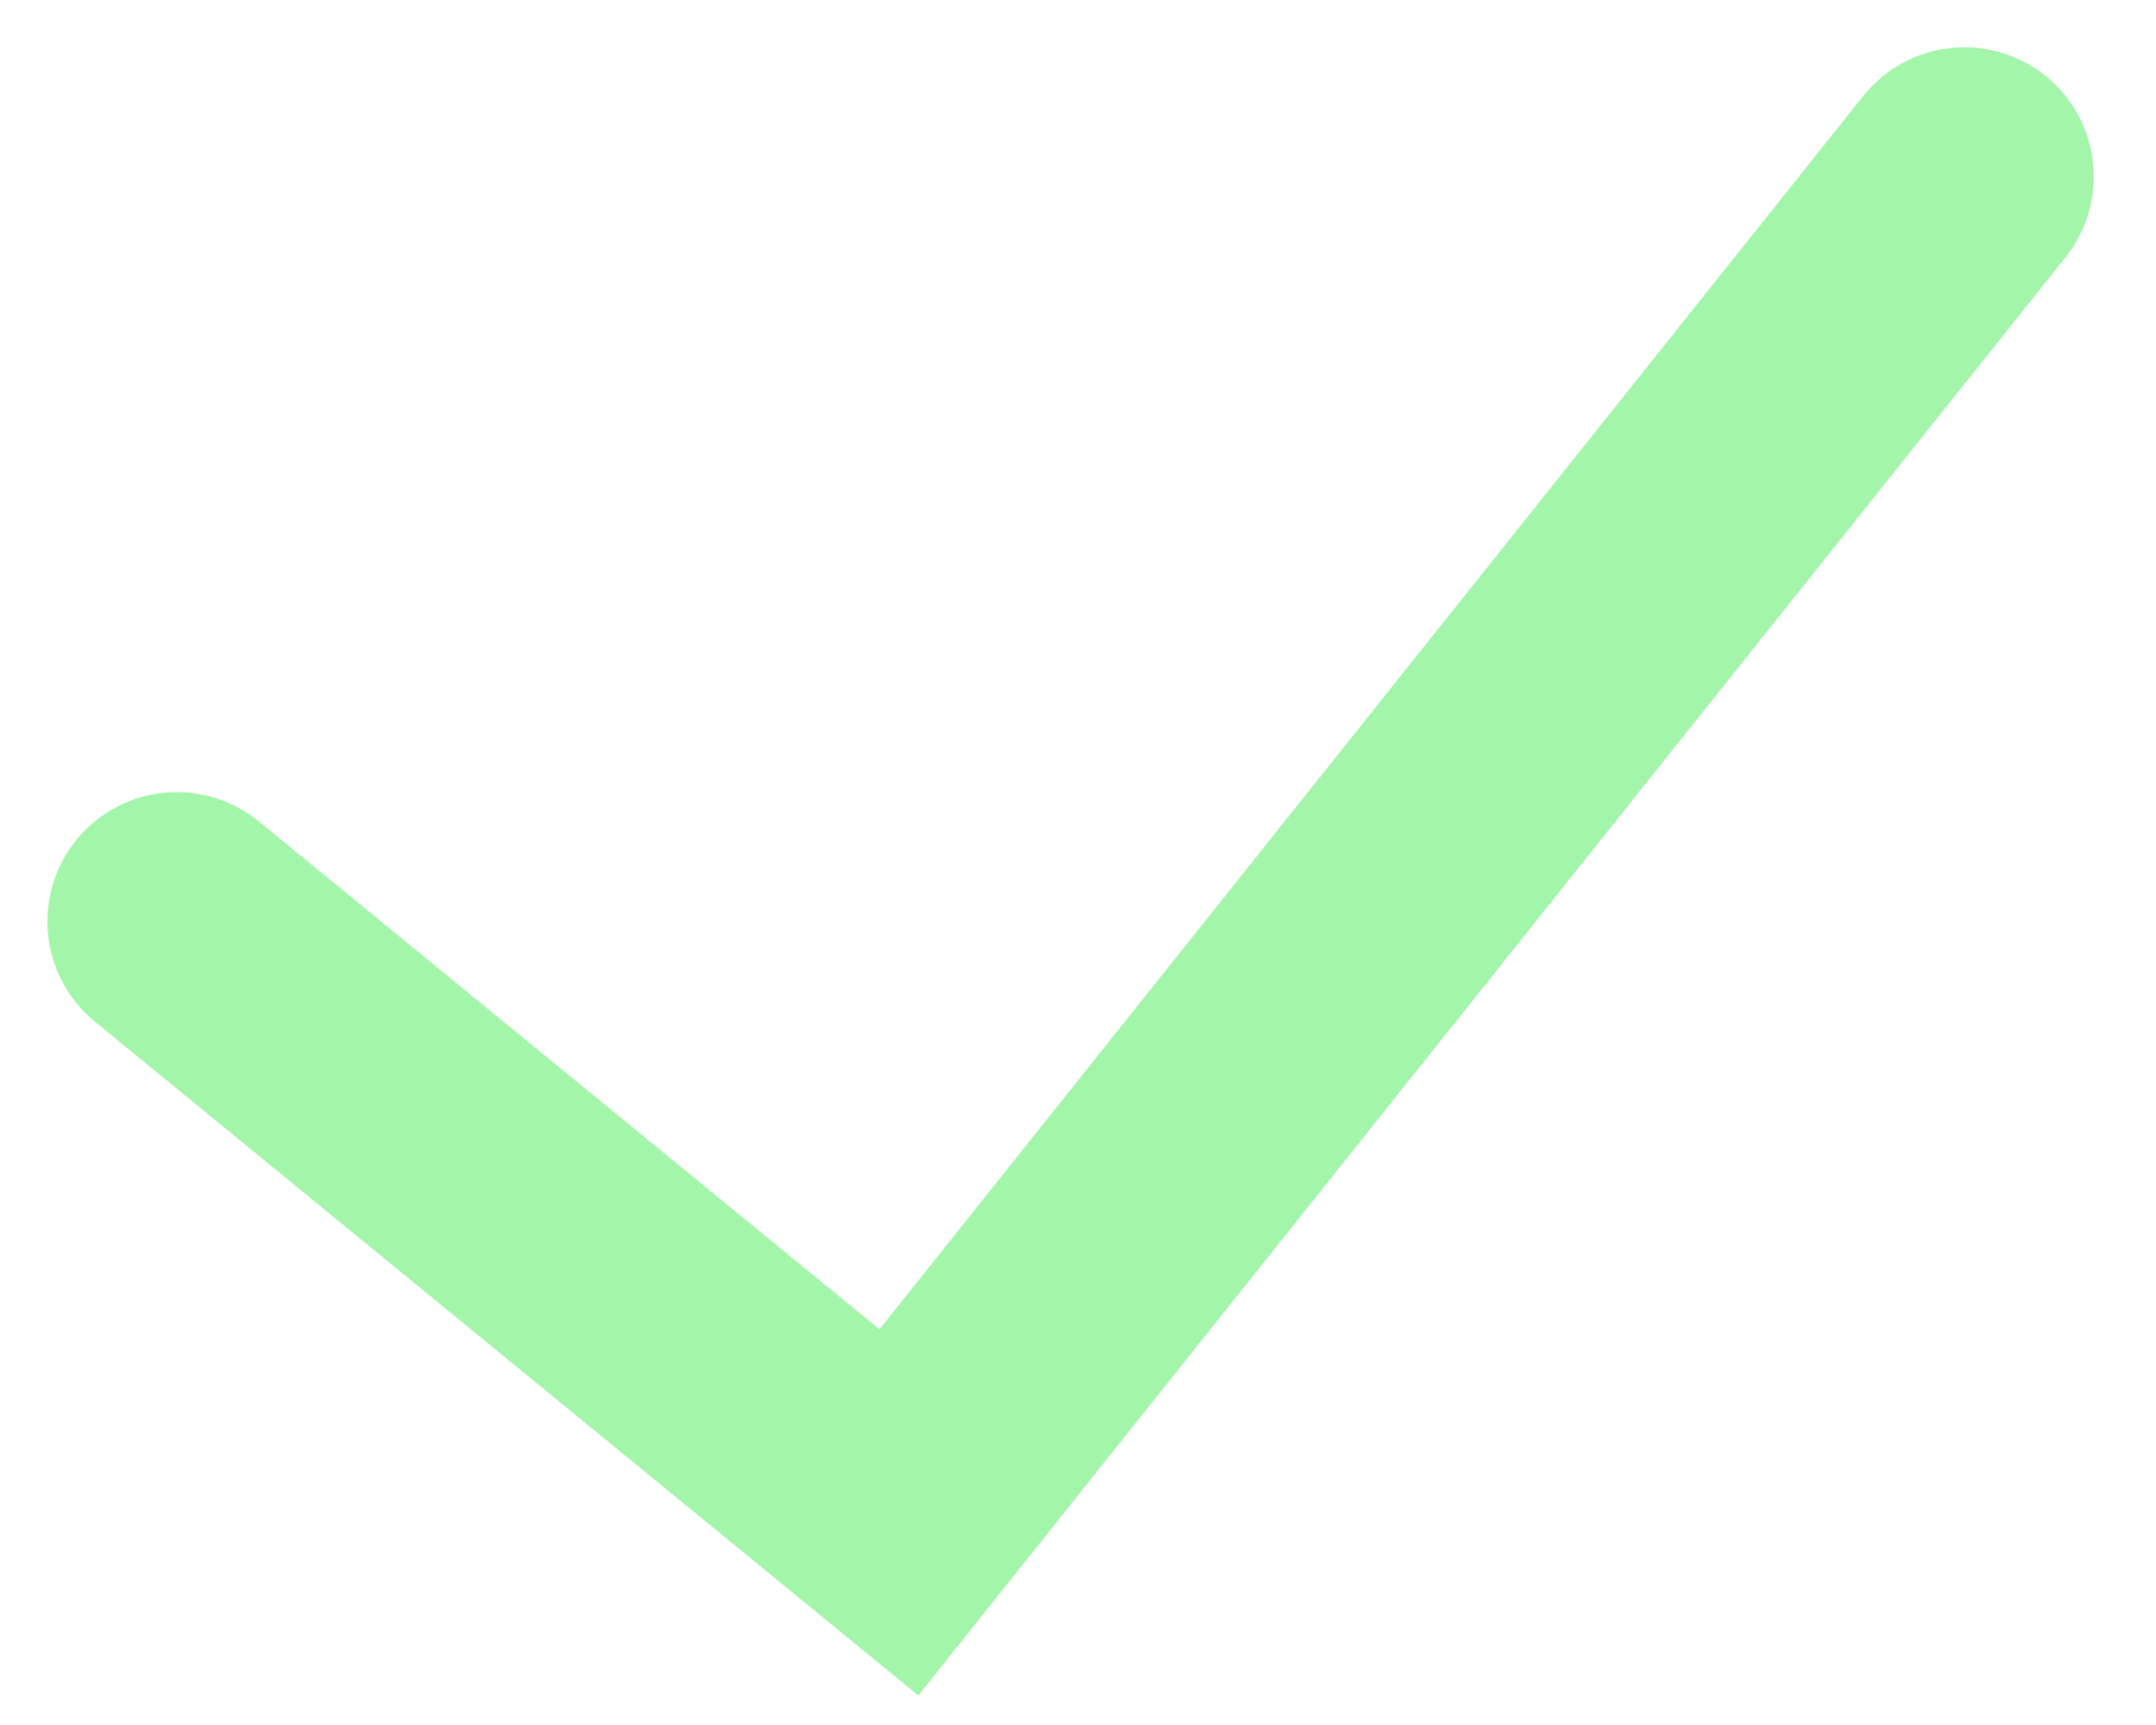
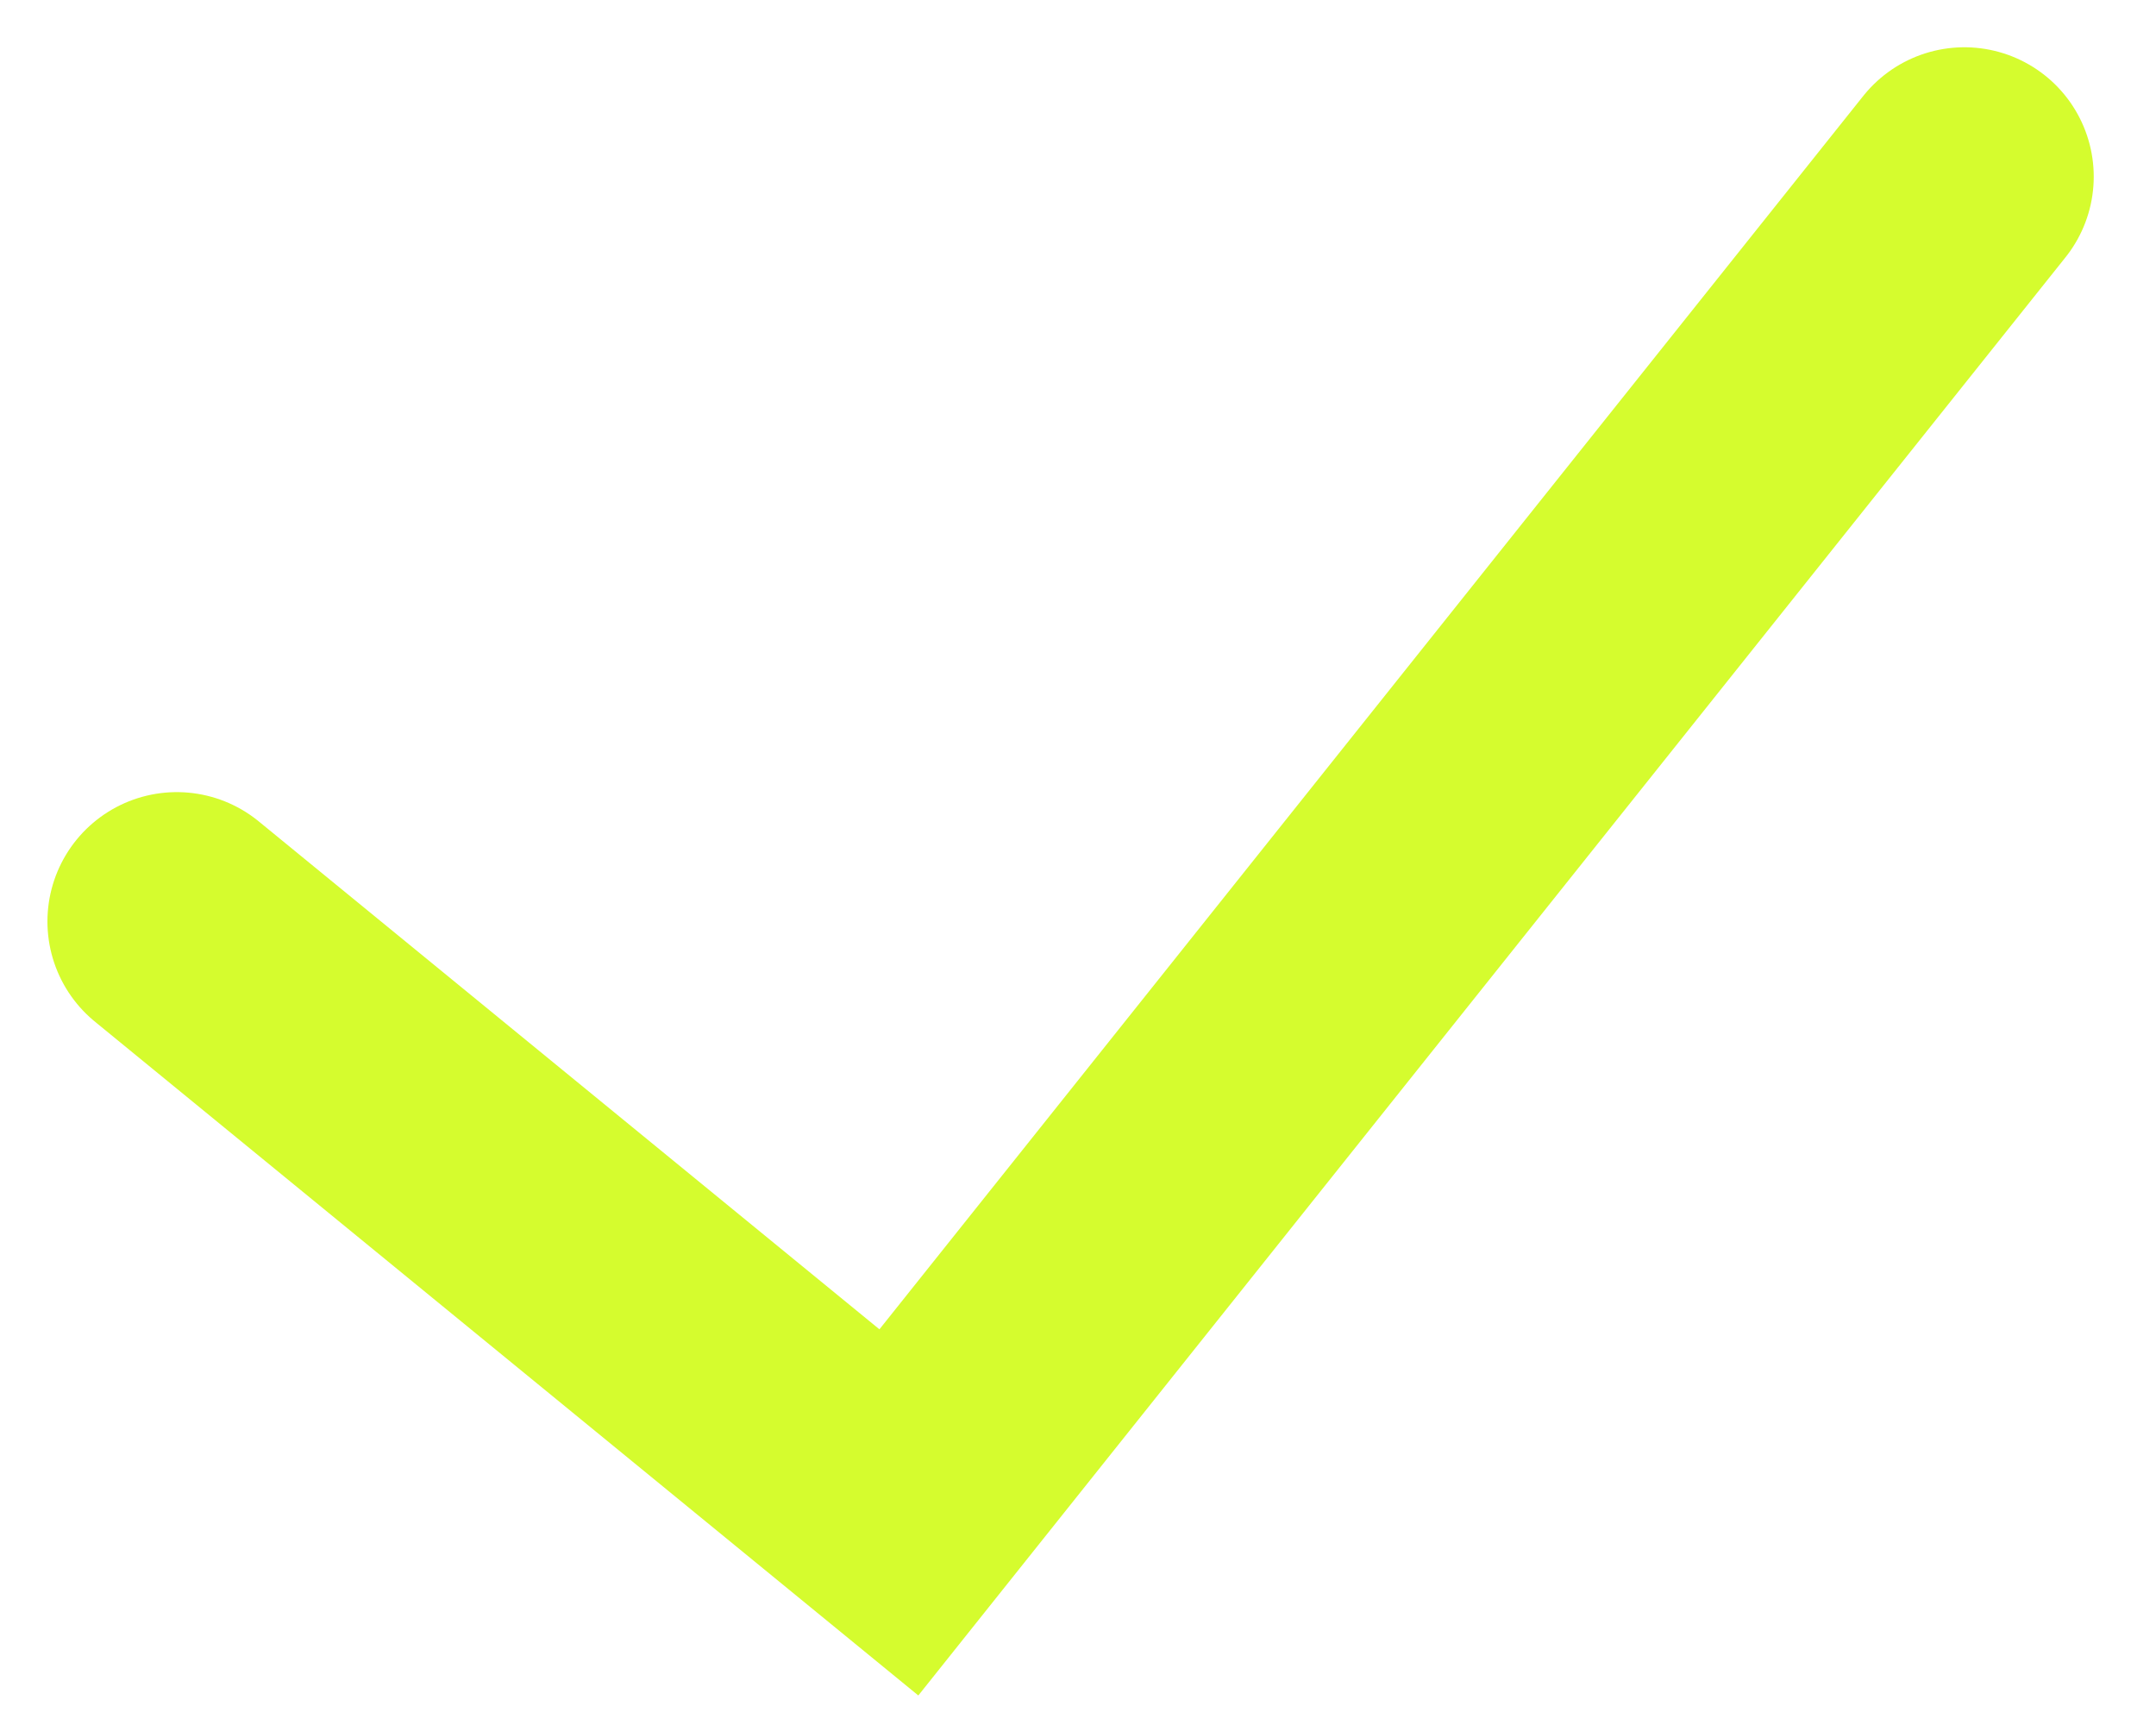
<svg xmlns="http://www.w3.org/2000/svg" width="25" height="20" viewBox="0 0 25 20" fill="none">
-   <path d="M2.05 10.684L10.423 17.535L22.778 2.048" stroke="#A3F5AA" stroke-width="3" stroke-linecap="round" />
+   <path d="M2.05 10.684L10.423 17.535L22.778 2.048" stroke="#d5fc2e" stroke-width="3" stroke-linecap="round" />
</svg>
